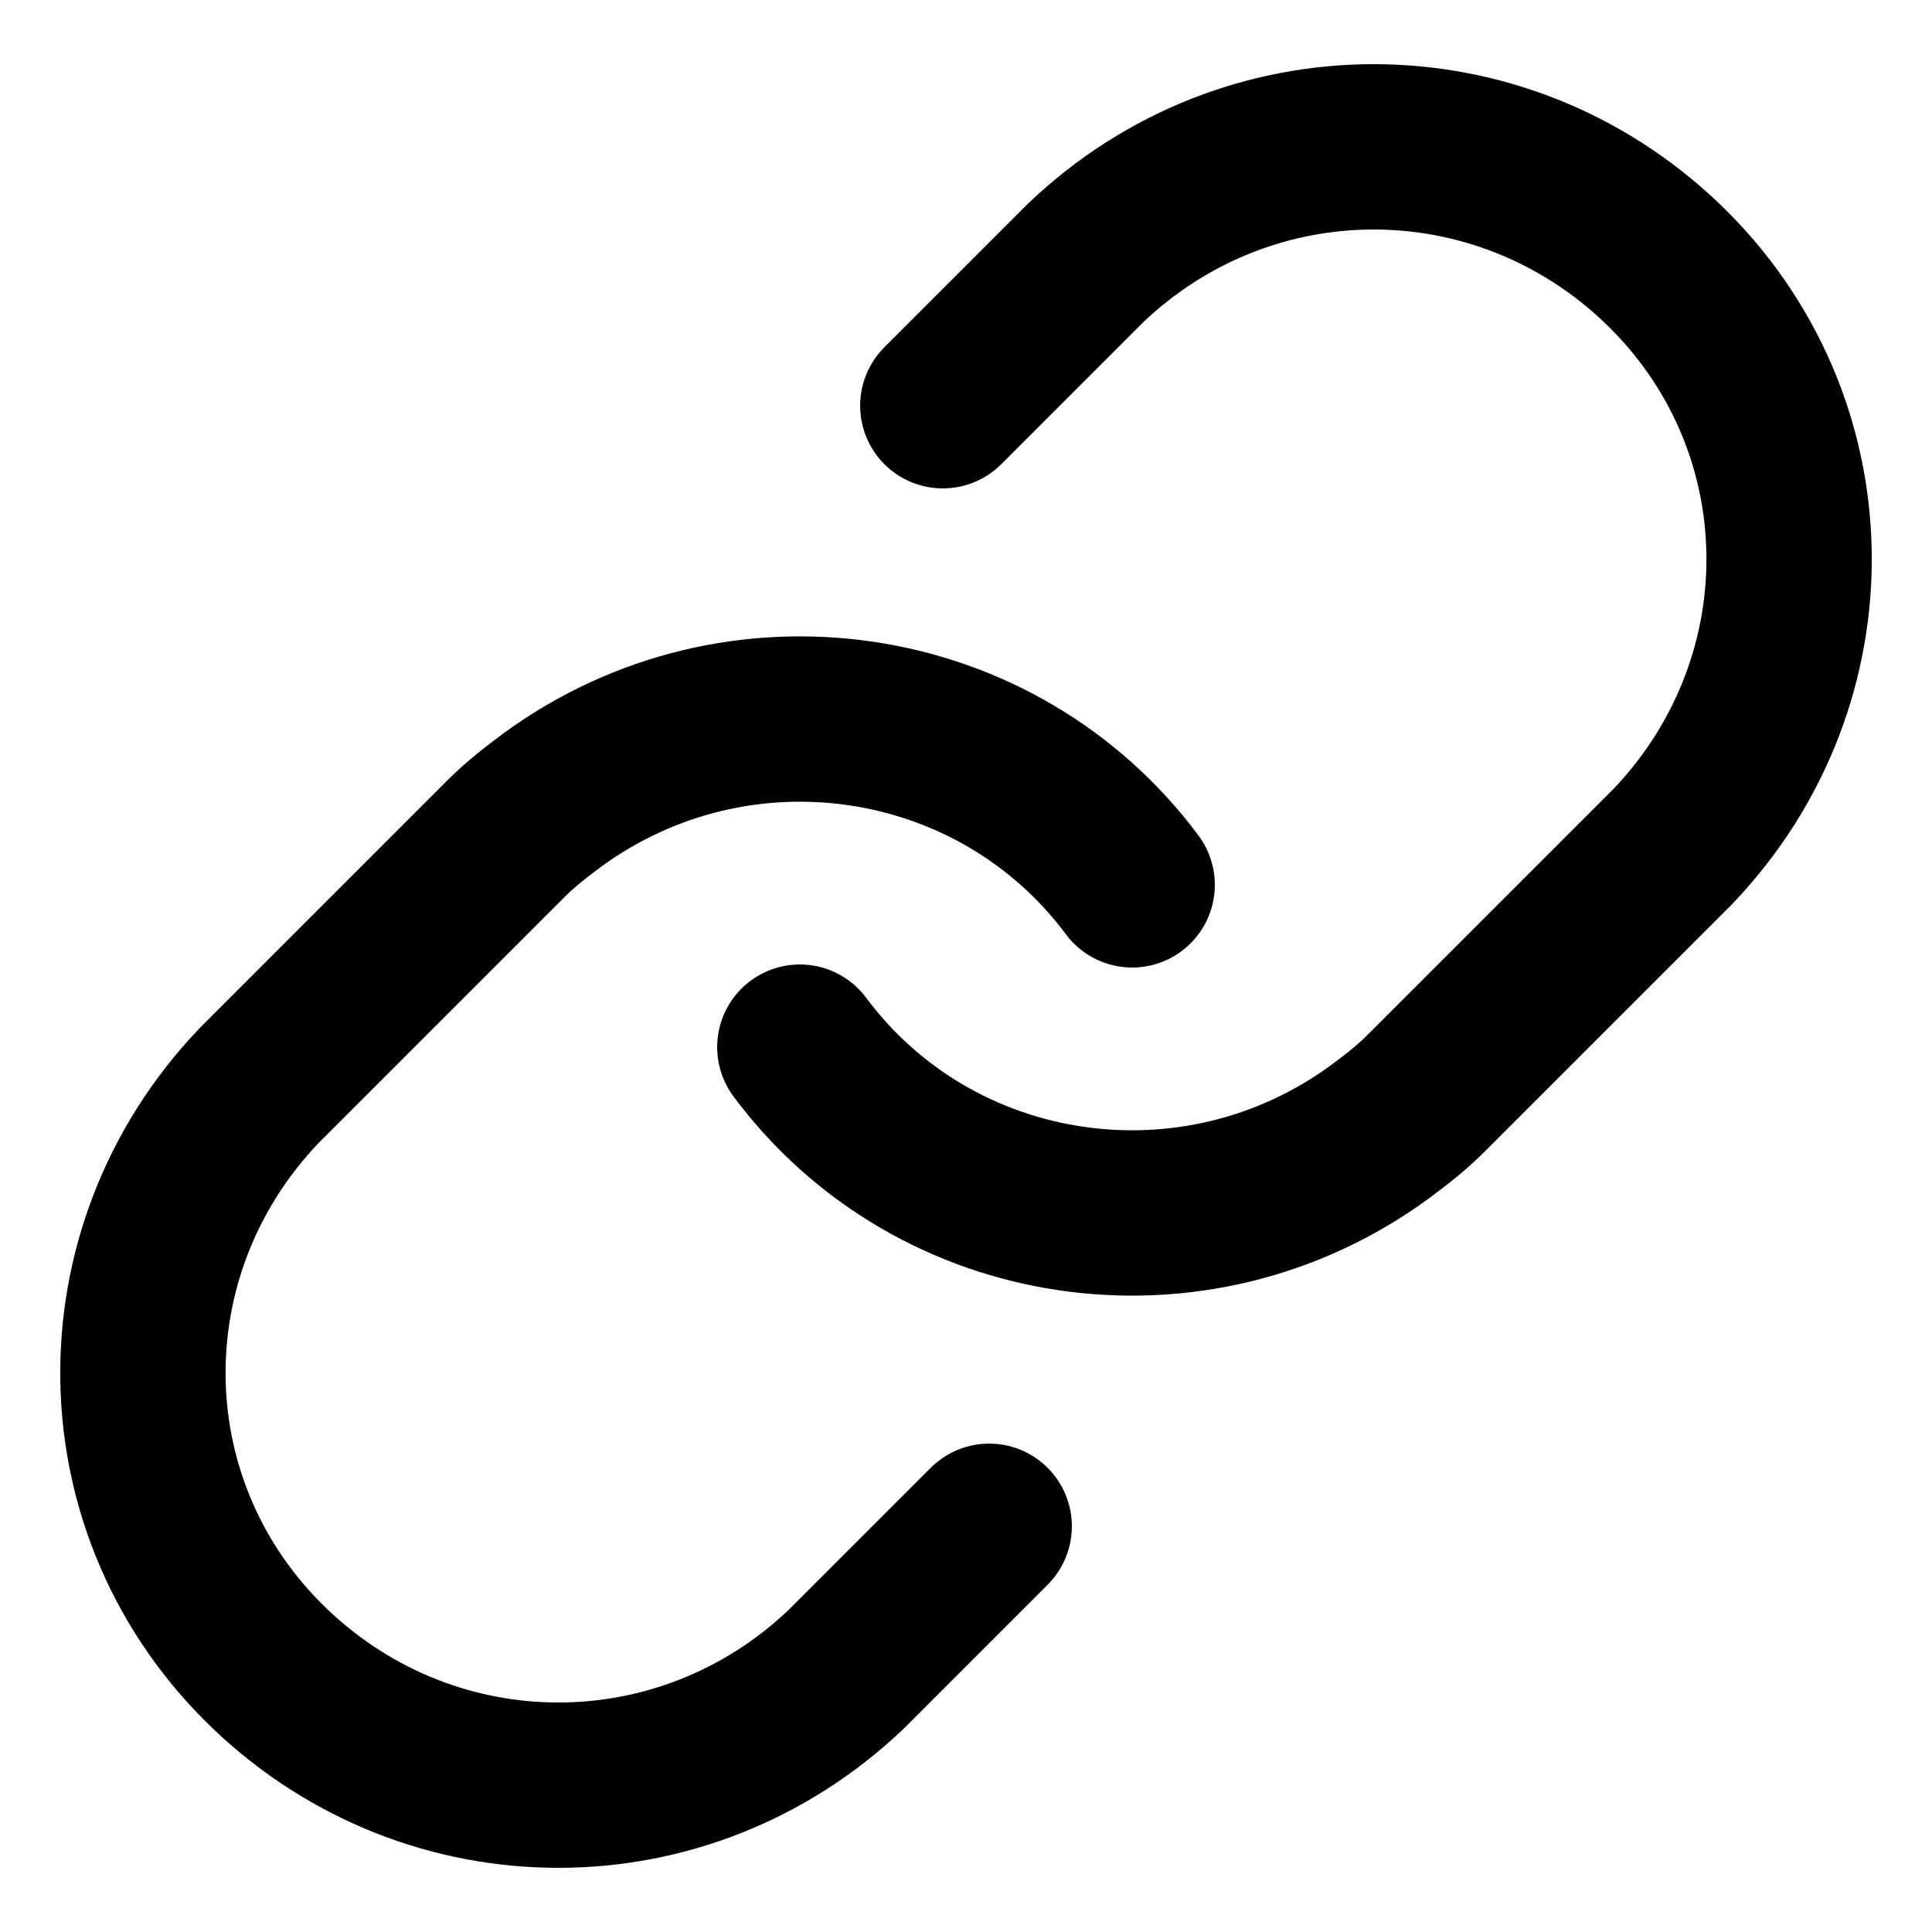
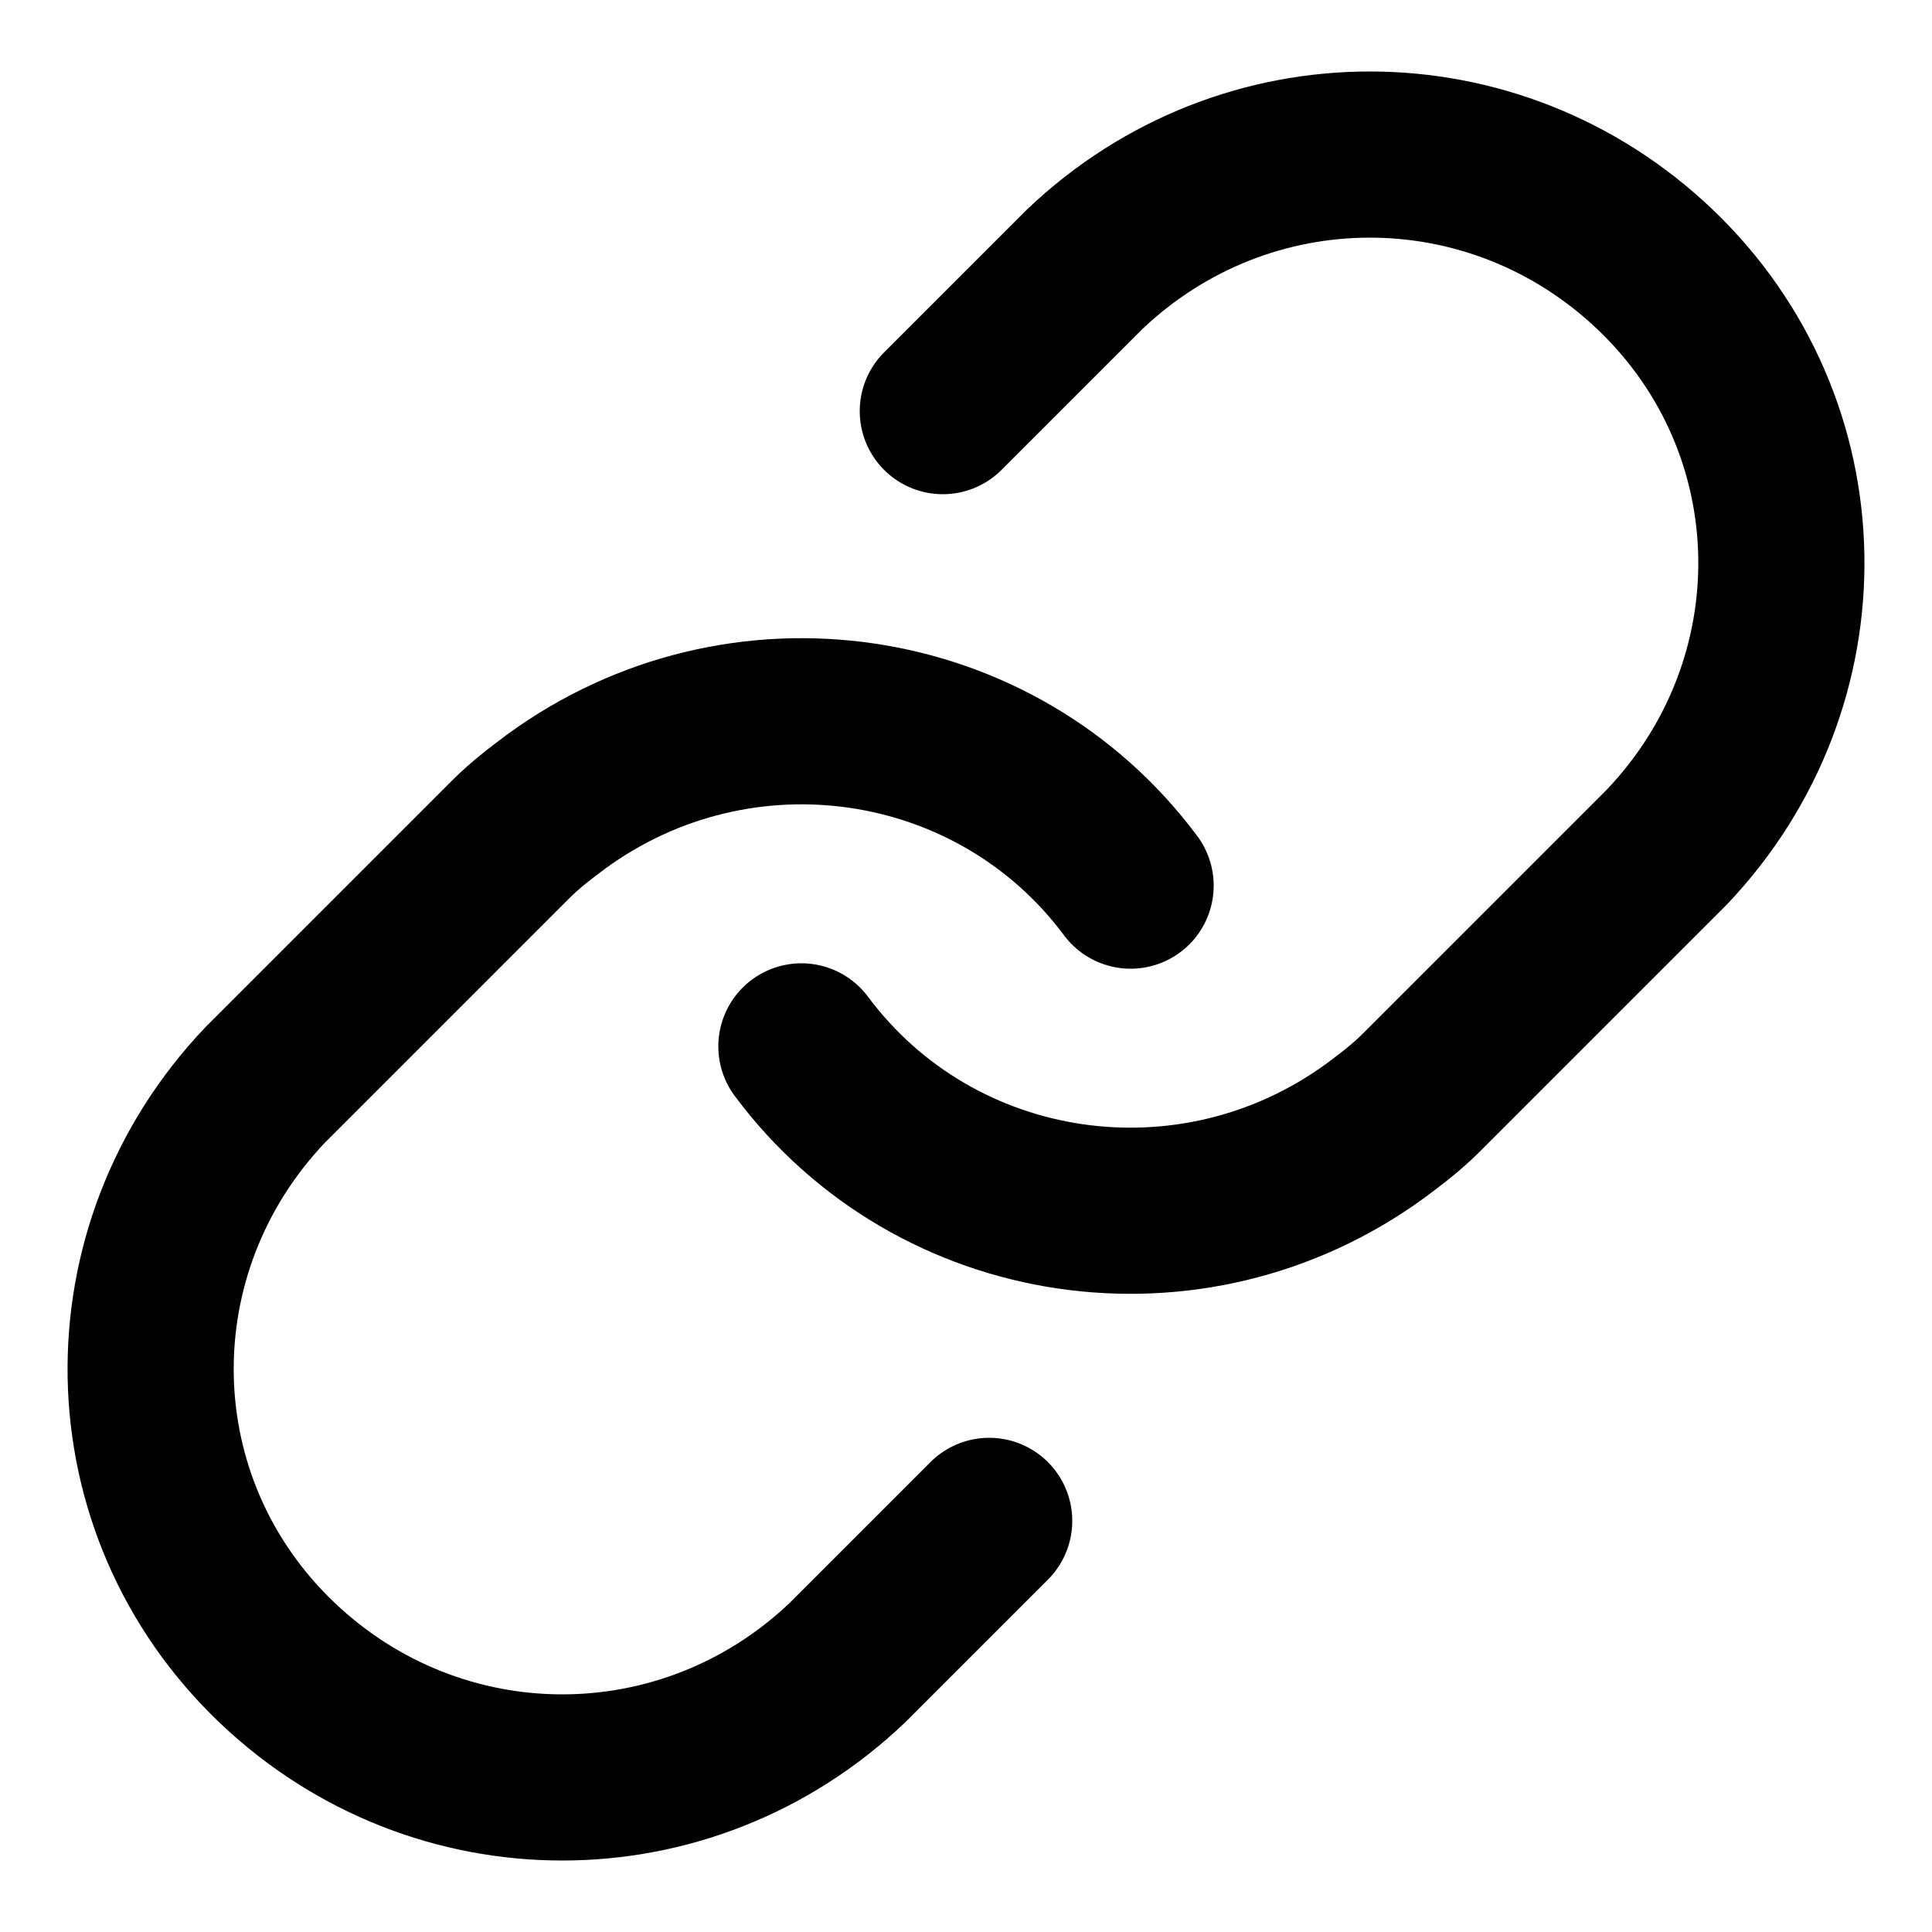
- <svg xmlns="http://www.w3.org/2000/svg" version="1.1" baseProfile="tiny" id="icon" x="0px" y="0px" viewBox="0 0 50 50" overflow="visible" xml:space="preserve">
+ <svg xmlns="http://www.w3.org/2000/svg" version="1.1" id="icon" x="0px" y="0px" viewBox="0 0 50 50" style="enable-background:new 0 0 50 50;" xml:space="preserve">
+   <style type="text/css">
+ 	.st0{fill:none;stroke:#000000;stroke-width:4.3;stroke-linecap:round;stroke-linejoin:round;}
+ </style>
  <g id="link">
-     <path id="bottom" fill="none" stroke="#000000" stroke-width="4.279" stroke-linecap="round" stroke-linejoin="round" d="   M29.3,22.9c-3.5-4.7-10.2-5.7-15-2.2c-0.4,0.3-0.8,0.6-1.2,1l-6.4,6.4c-4.1,4.3-4,11,0.3,15.1c4.2,4,10.7,4,14.9,0l3.7-3.7" />
-     <path id="top" fill="none" stroke="#000000" stroke-width="4.279" stroke-linecap="round" stroke-linejoin="round" d="M20.7,27.1   c3.5,4.7,10.2,5.7,15,2.2c0.4-0.3,0.8-0.6,1.2-1l6.4-6.4c4.1-4.3,4-11-0.3-15.1c-4.2-4-10.7-4-14.9,0l-3.7,3.7" />
+     <path id="bottom" class="st0" d="M29.26,22.92c-3.47-4.66-10.1-5.65-14.86-2.18c-0.4,0.3-0.79,0.59-1.19,0.99l-6.34,6.34   c-4.06,4.26-3.96,10.9,0.3,14.96c4.16,3.96,10.6,3.96,14.76,0l3.67-3.67" />
+     <path id="top" class="st0" d="M20.74,27.08c3.47,4.66,10.1,5.65,14.86,2.18c0.4-0.3,0.79-0.59,1.19-0.99l6.34-6.34   c4.06-4.26,3.96-10.9-0.3-14.96c-4.16-3.96-10.6-3.96-14.76,0l-3.67,3.67" />
  </g>
</svg>
